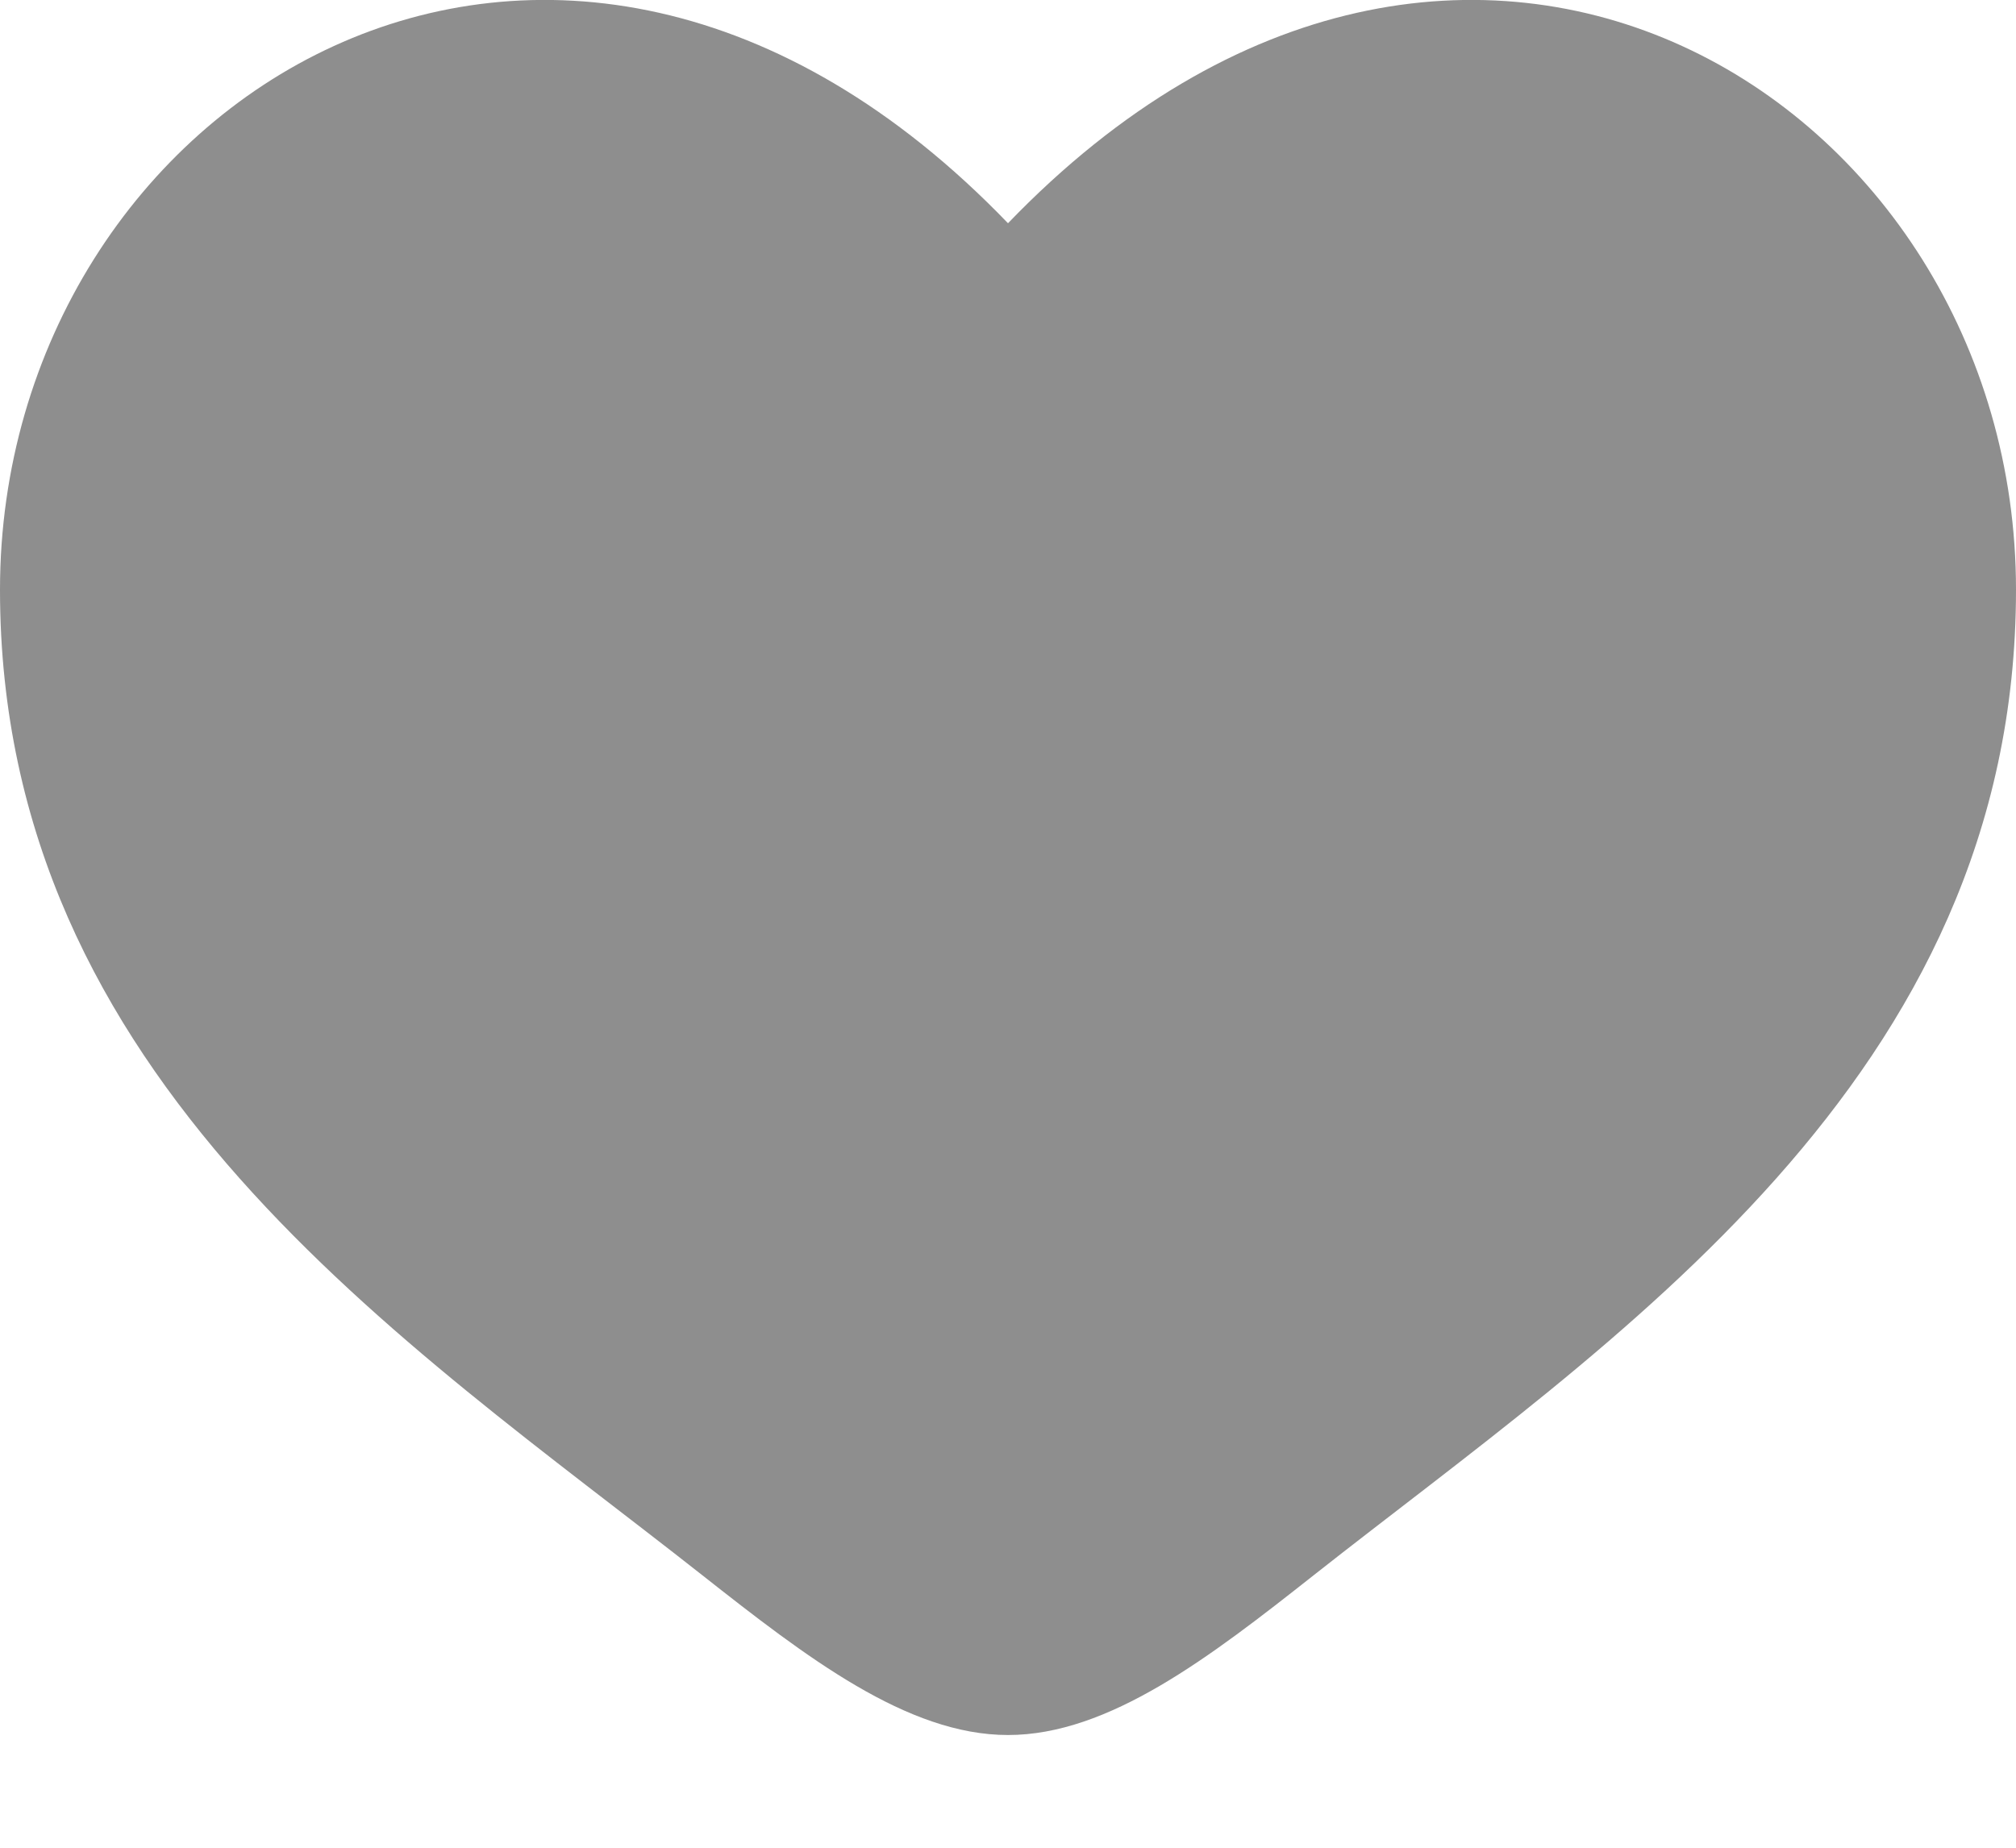
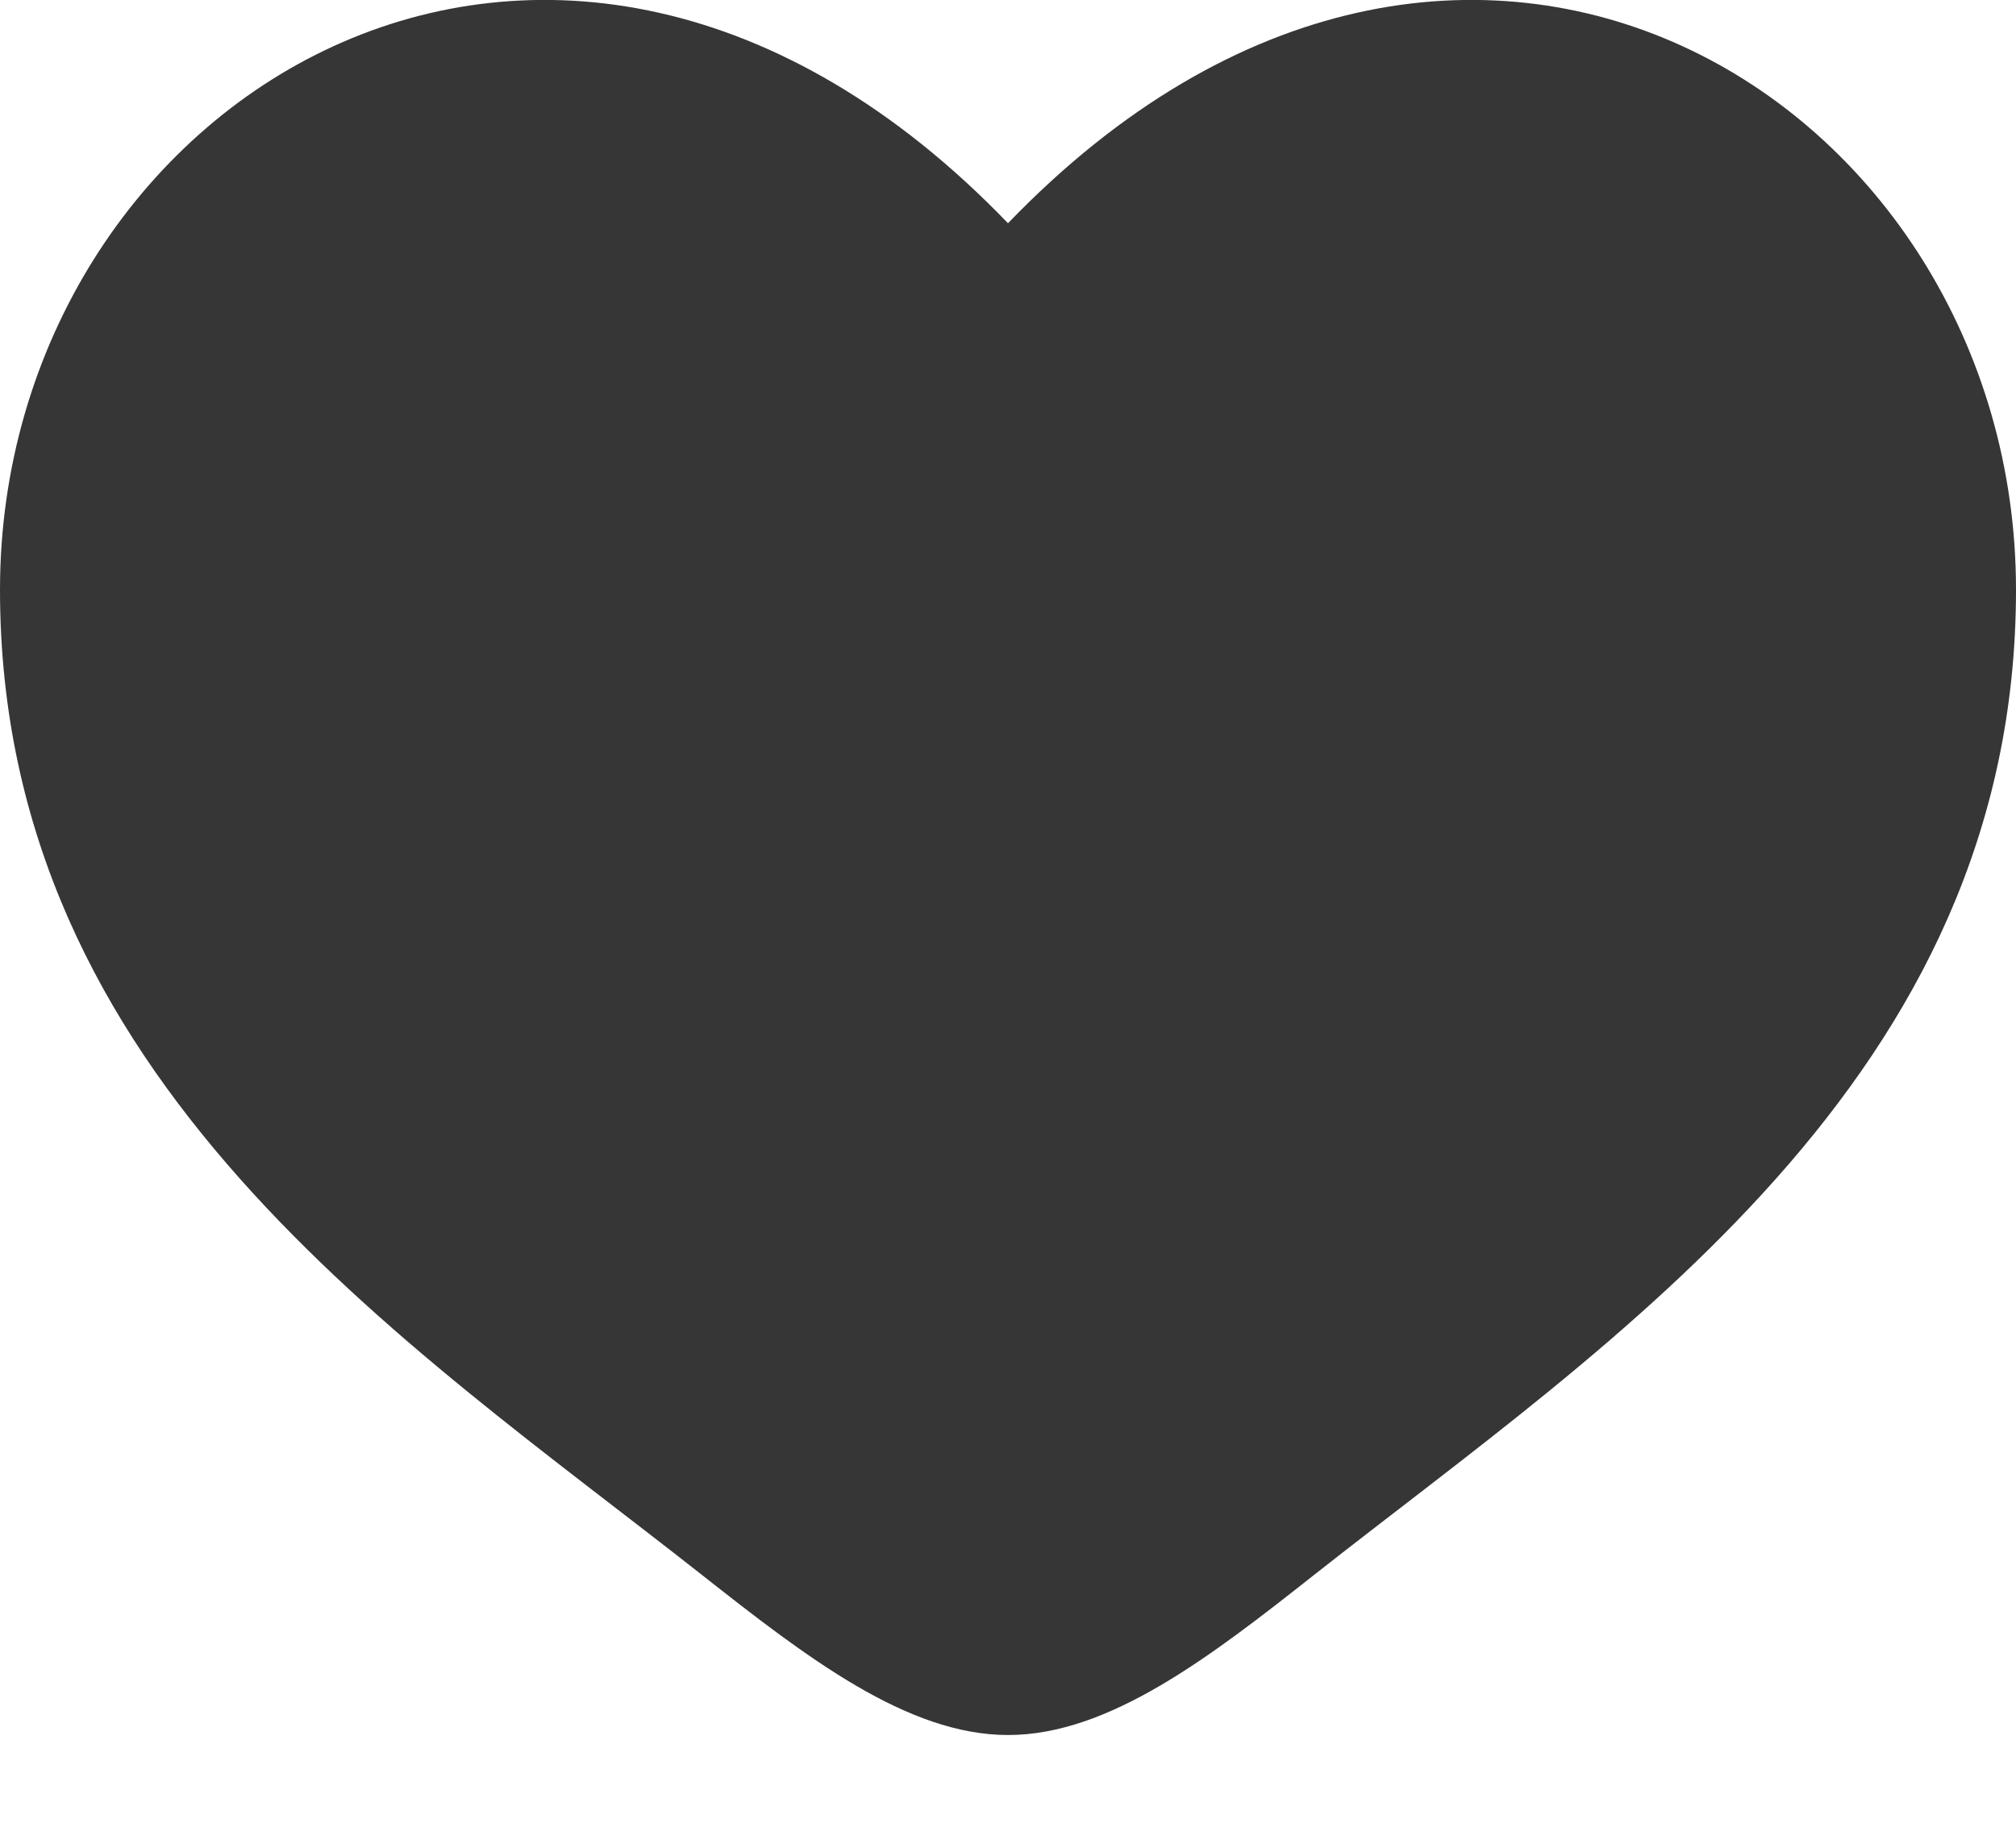
<svg xmlns="http://www.w3.org/2000/svg" fill="none" height="11" viewBox="0 0 12 11" width="12">
-   <path d="m0 3.511c0 2.918 2.412 4.473 4.177 5.864.623.491 1.223.954 1.823.954s1.2-.462 1.823-.954c1.765-1.392 4.177-2.947 4.177-5.864 0-2.918-3.3-4.987-6-2.182-2.7-2.805-6-.736-6 2.182z" fill="#8e8e8e" />
+   <path d="m0 3.511c0 2.918 2.412 4.473 4.177 5.864.623.491 1.223.954 1.823.954s1.2-.462 1.823-.954c1.765-1.392 4.177-2.947 4.177-5.864 0-2.918-3.3-4.987-6-2.182-2.7-2.805-6-.736-6 2.182z" fill="#363636" />
</svg>
